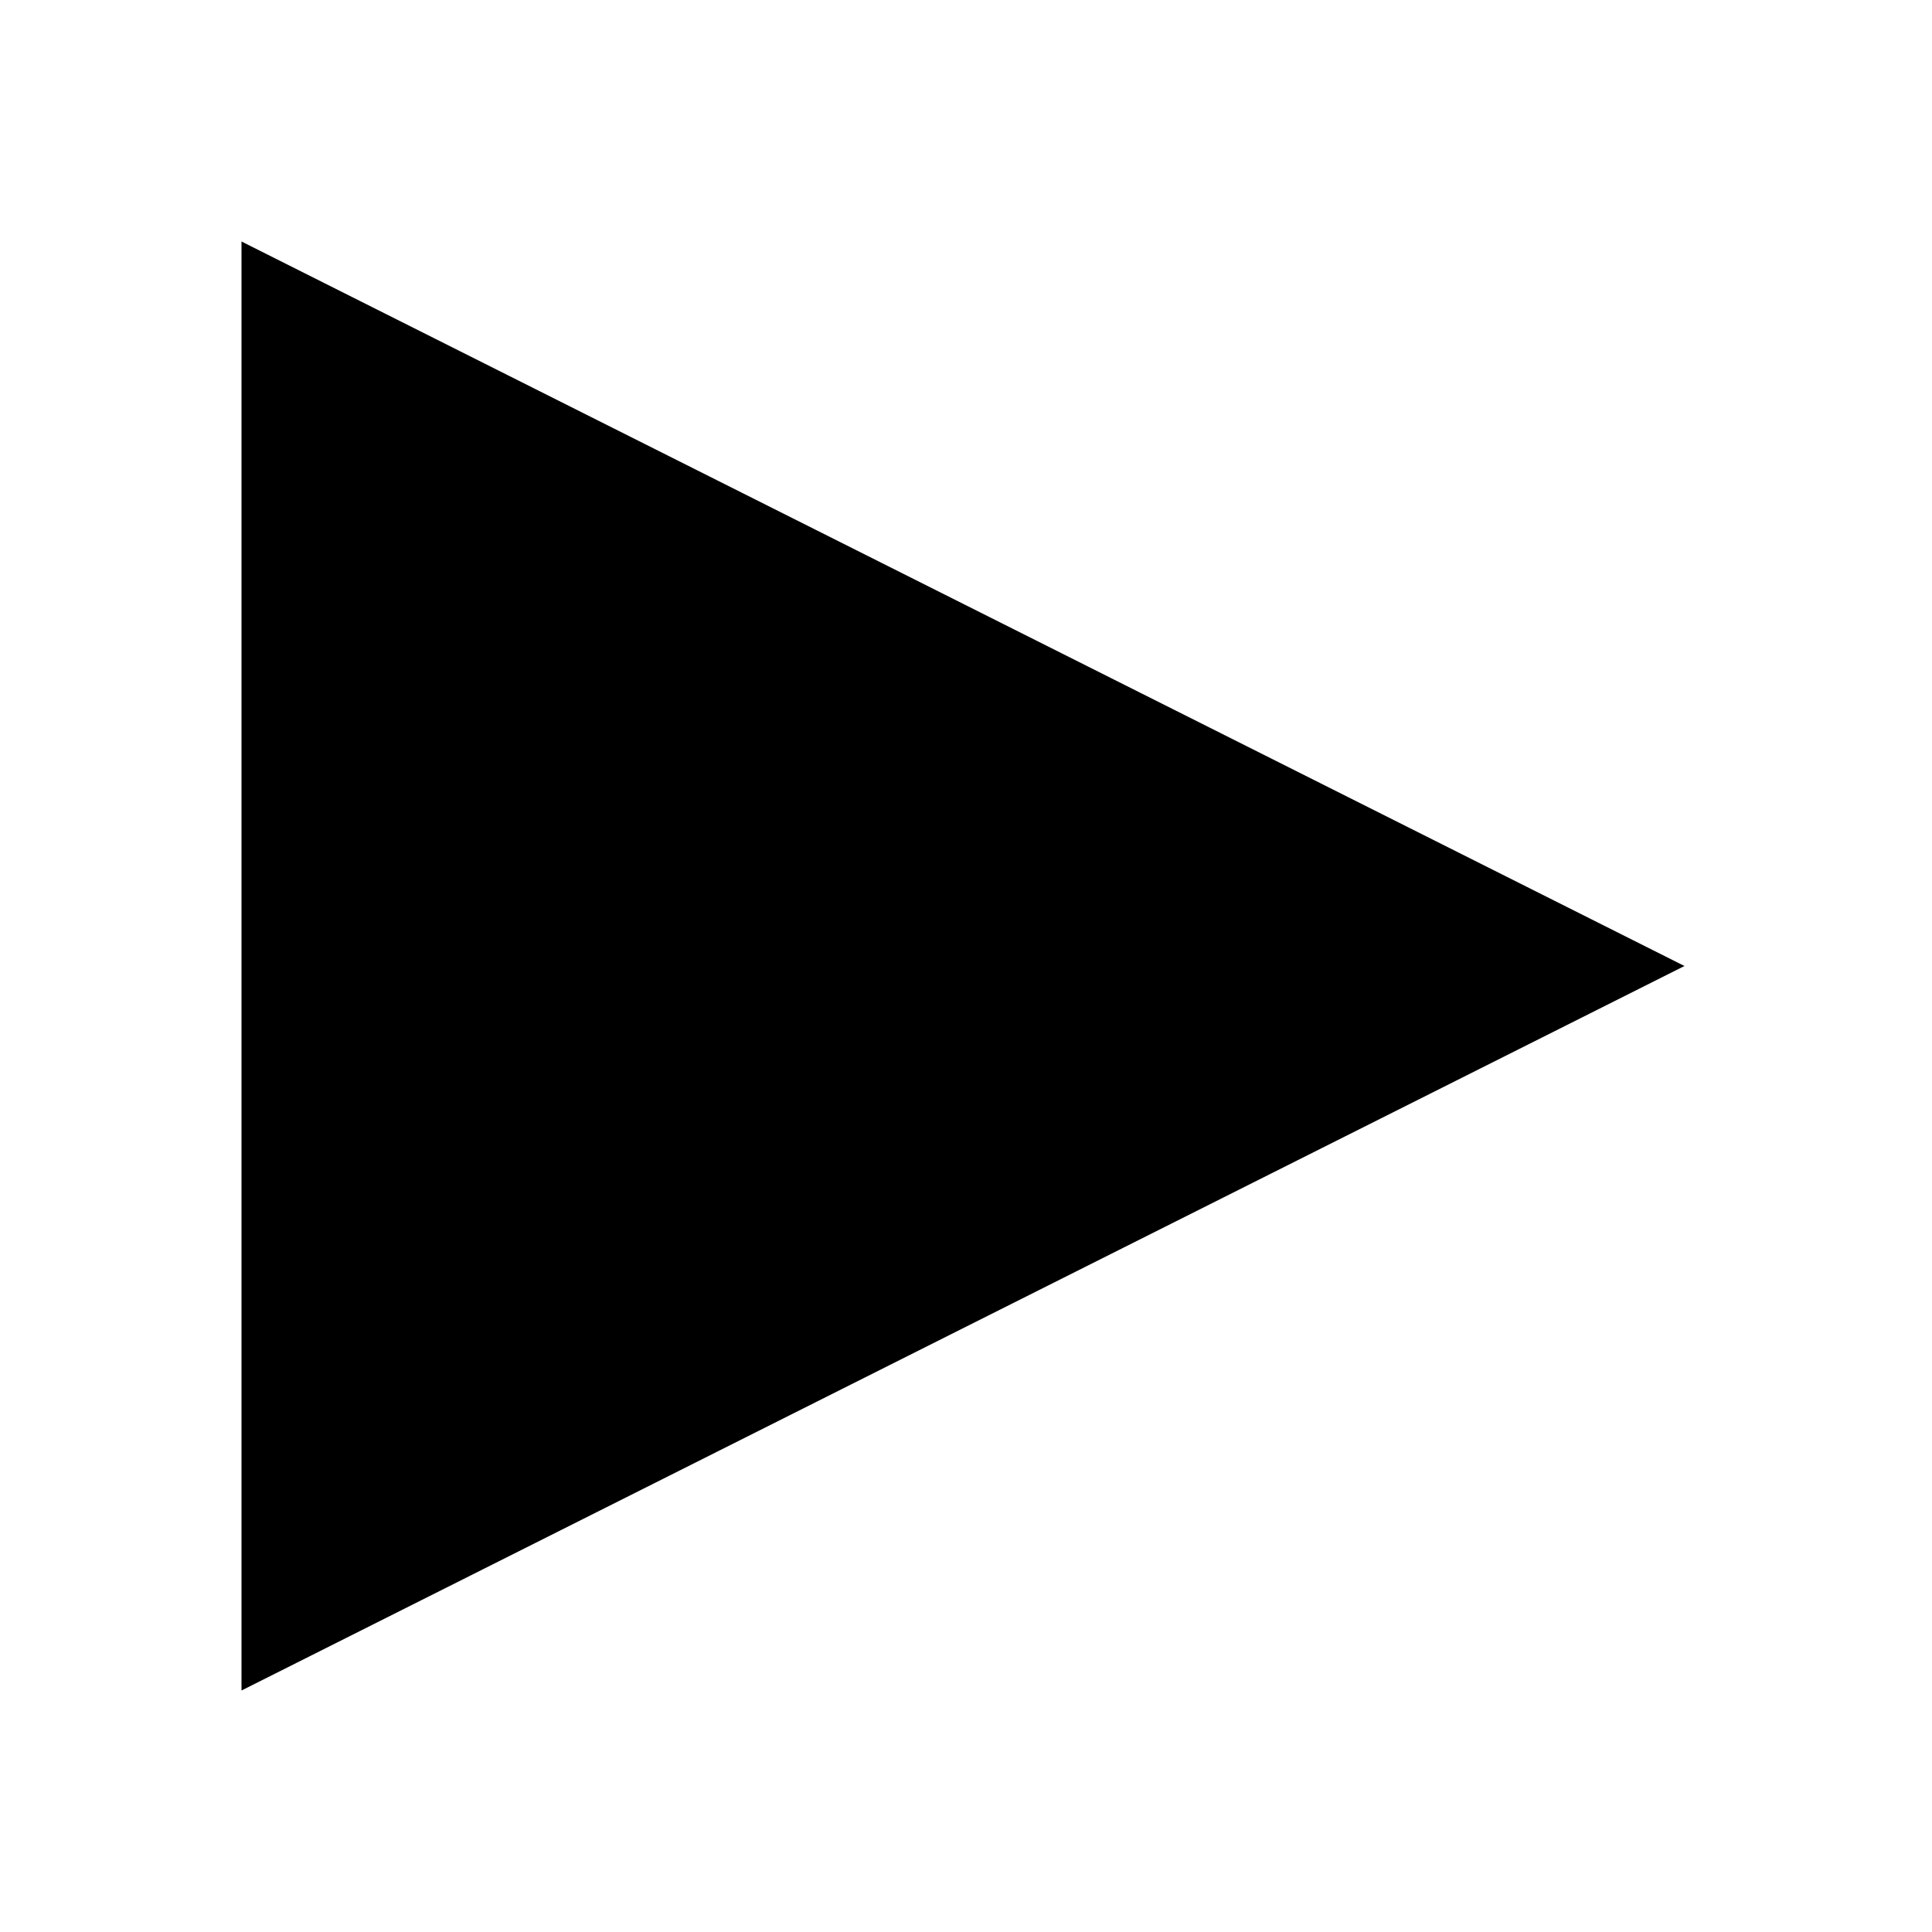
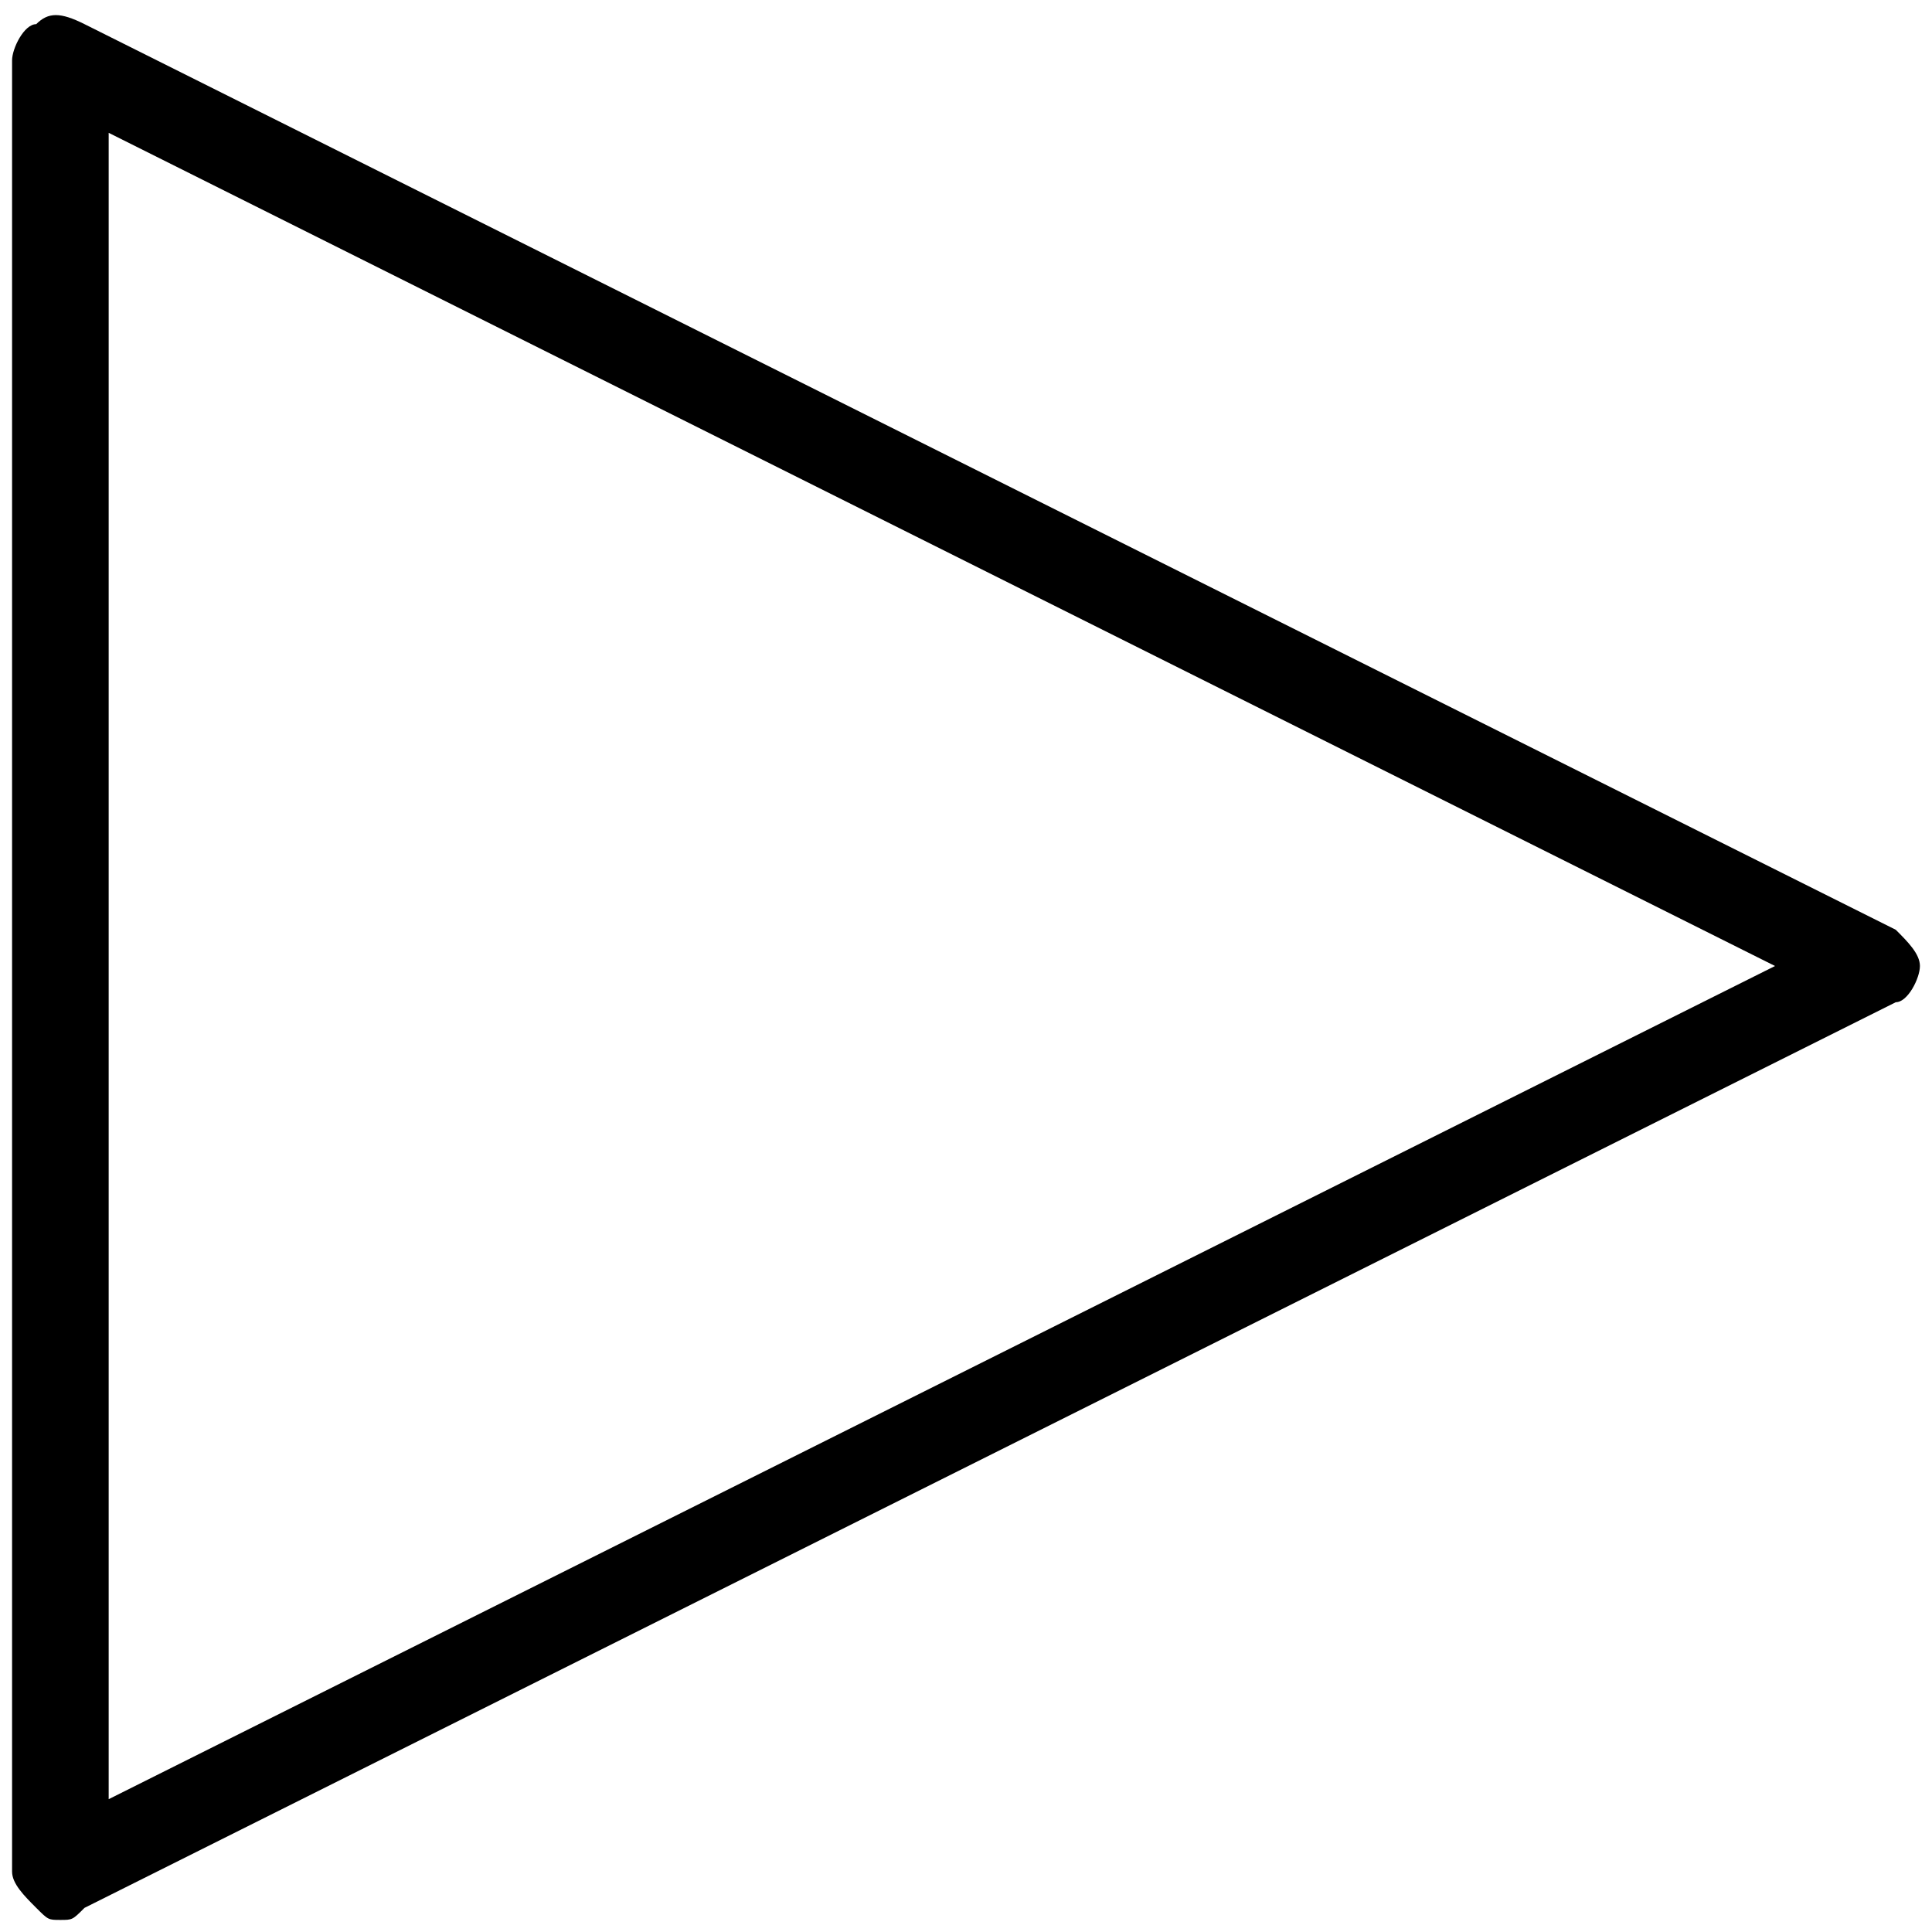
- <svg xmlns="http://www.w3.org/2000/svg" version="1.1" x="0px" y="0px" width="32px" height="32px" viewBox="0 0 32 32" enable-background="new 0 0 32 32" xml:space="preserve">
-   <g id="play">
-     <polygon points="4,4 4,28 27.9,16  " />
+ <svg xmlns="http://www.w3.org/2000/svg" version="1.1" baseProfile="tiny" id="Layer_1" x="0px" y="0px" viewBox="0 0 16 16" xml:space="preserve">
+   <g id="XMLID_54_">
+     <g id="XMLID_55_">
+       <path d="M0.5,15.9c-0.1,0-0.1,0-0.2-0.1c-0.1-0.1-0.2-0.2-0.2-0.3v-15c0-0.1,0.1-0.3,0.2-0.3c0.1-0.1,0.2-0.1,0.4,0l15,7.5    c0.1,0.1,0.2,0.2,0.2,0.3s-0.1,0.3-0.2,0.3l-15,7.5C0.6,15.9,0.6,15.9,0.5,15.9z M0.9,1.1v13.8L14.7,8L0.9,1.1z" />
+     </g>
  </g>
</svg>
